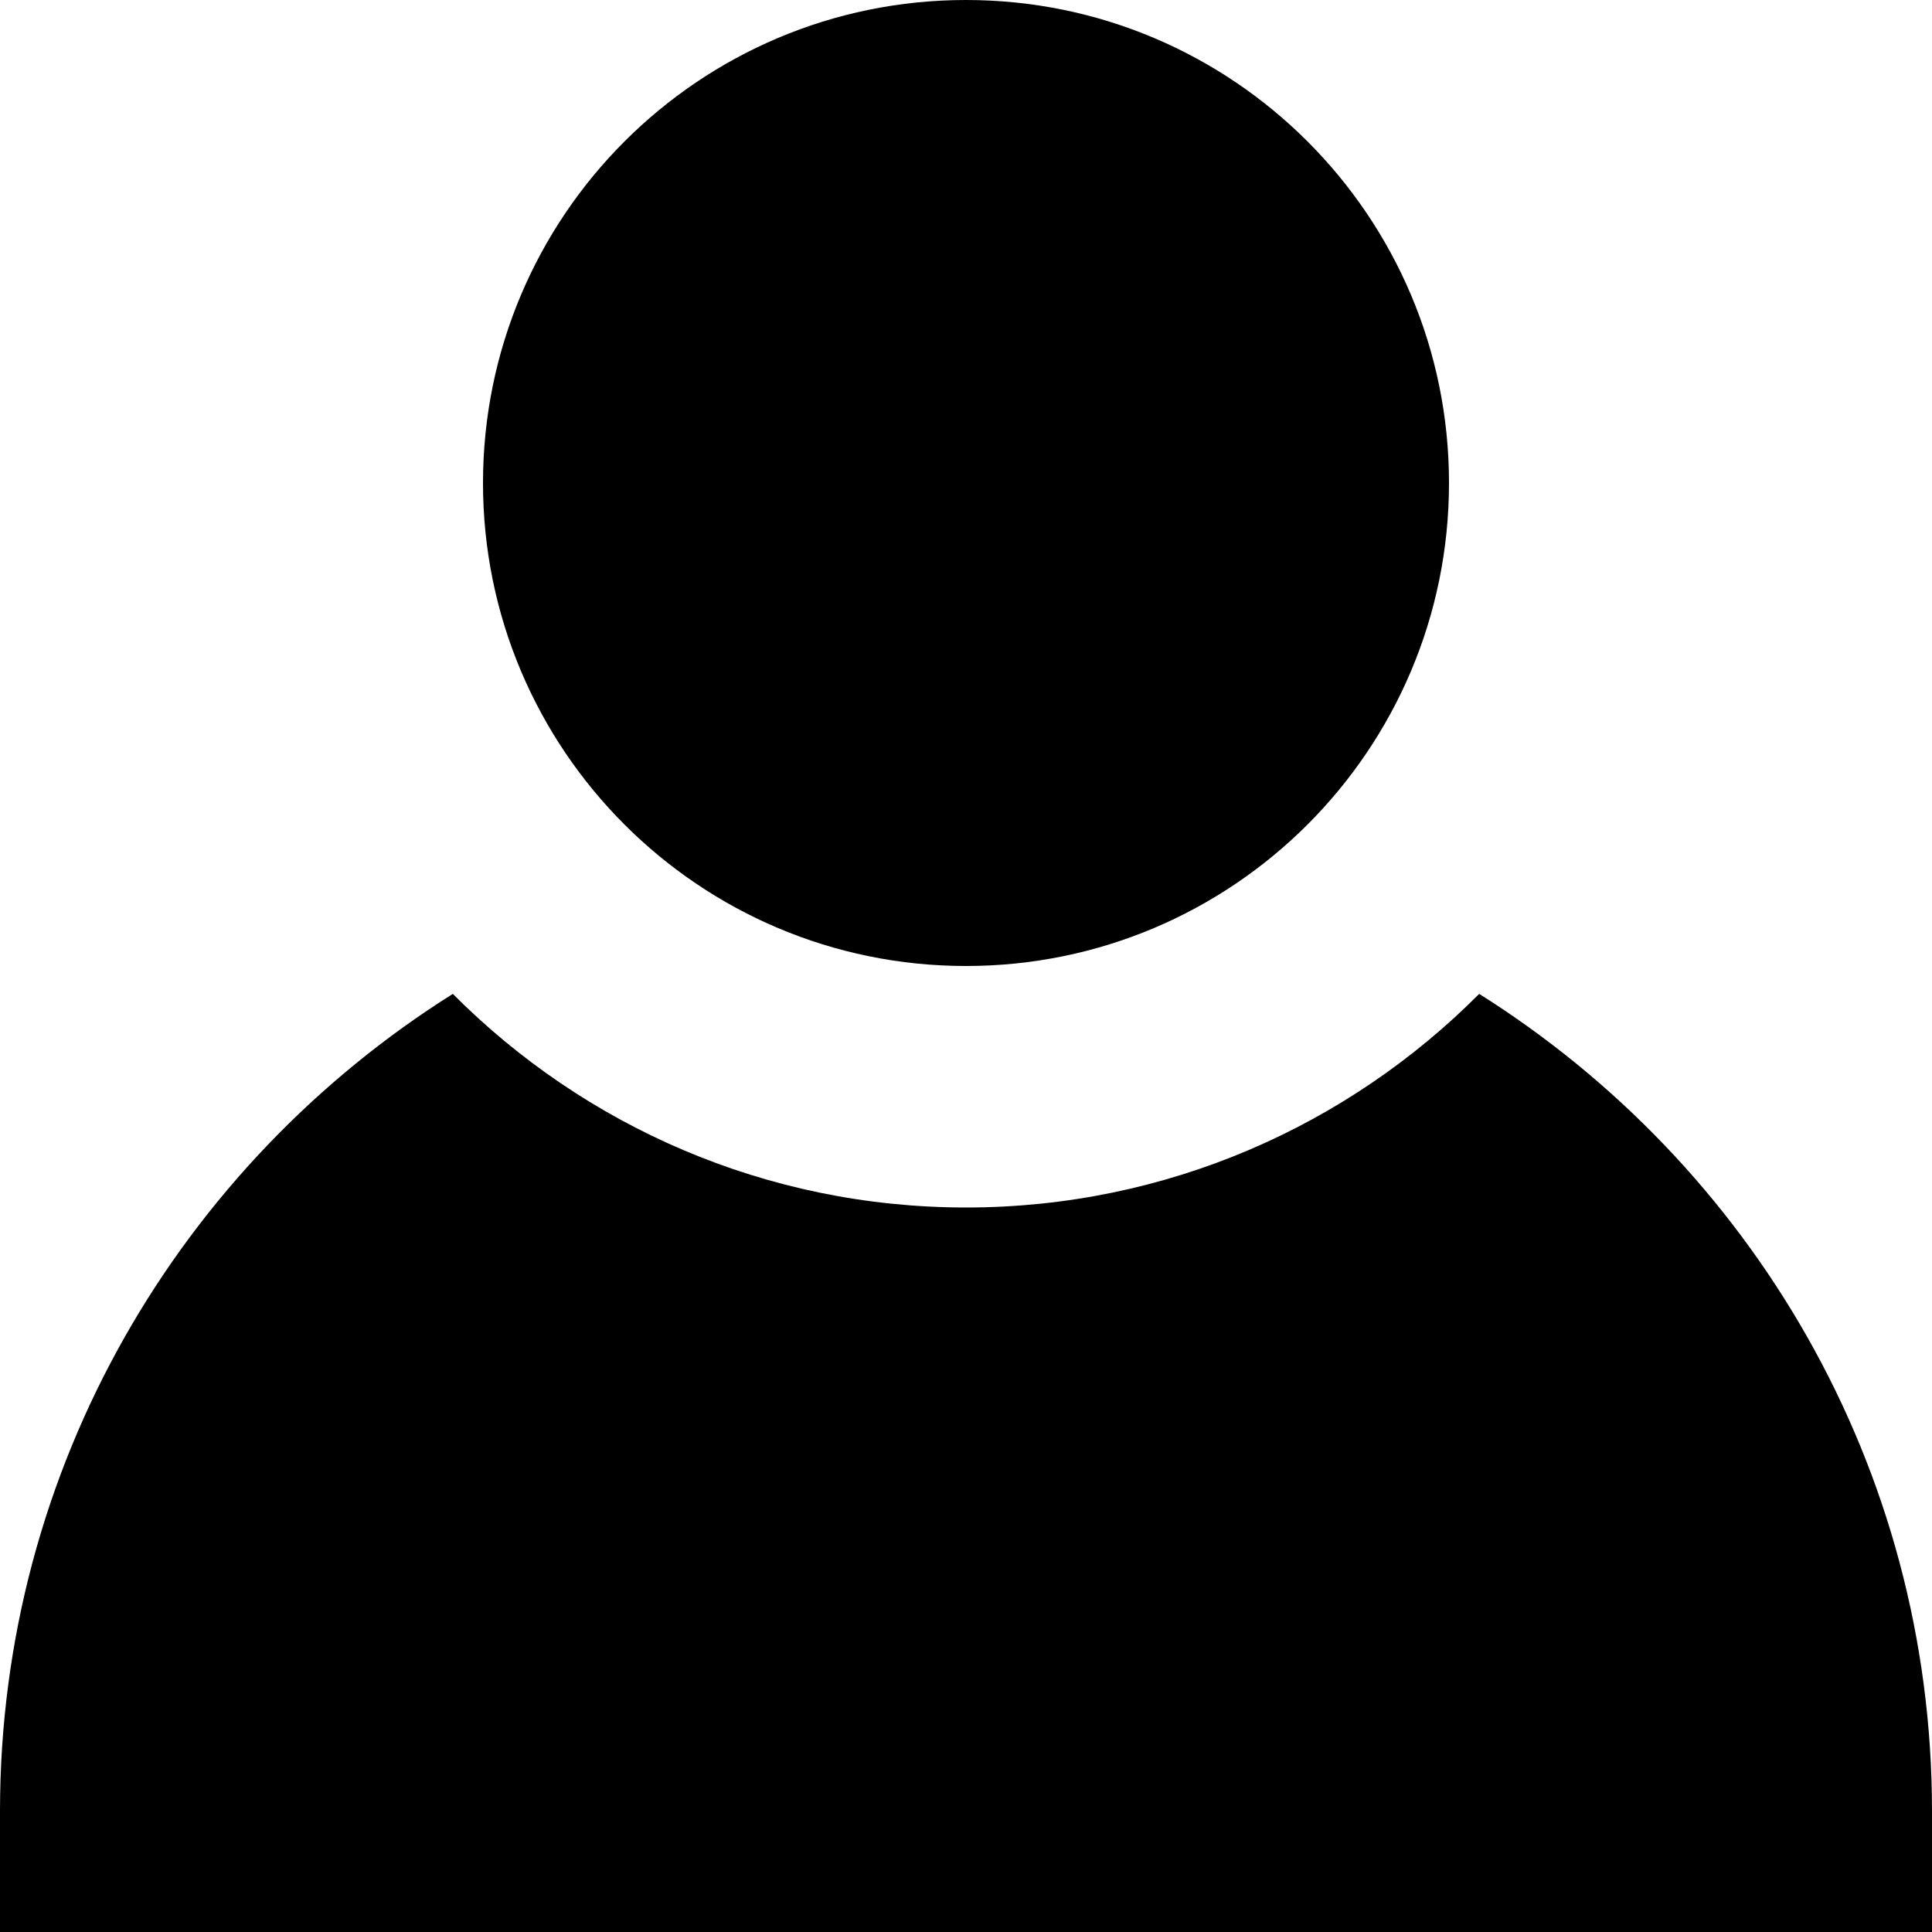
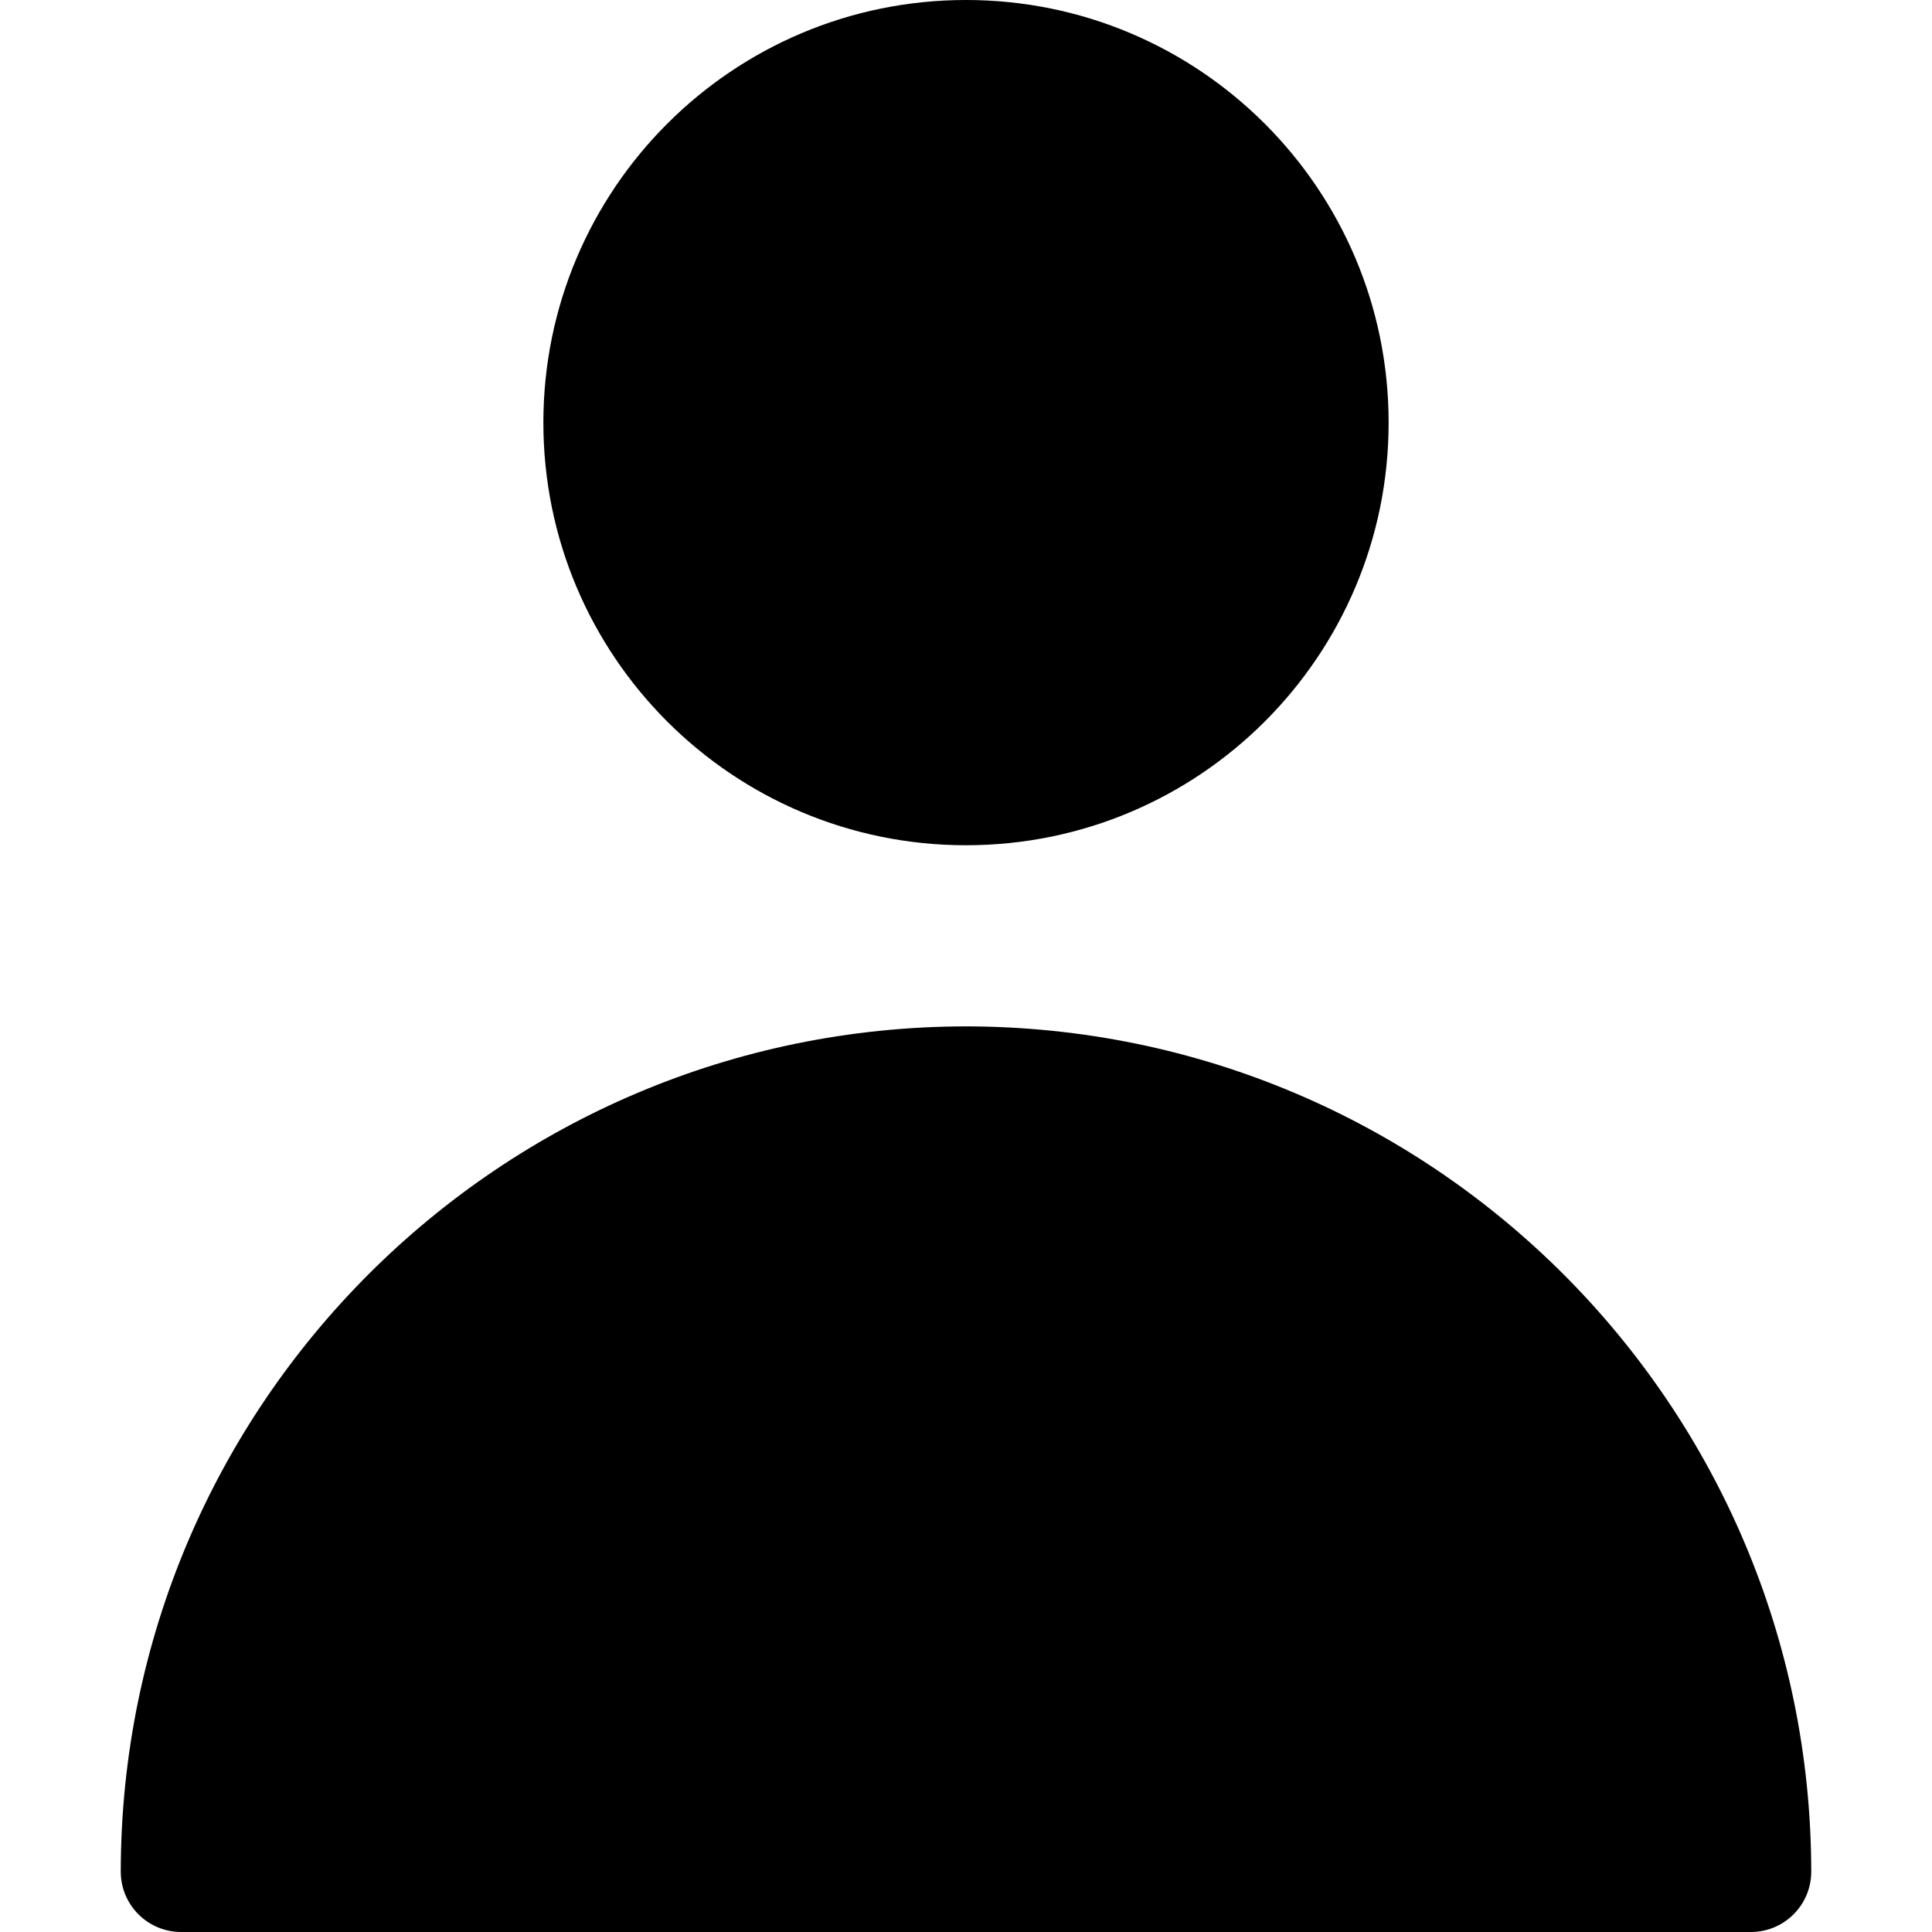
- <svg xmlns="http://www.w3.org/2000/svg" viewBox="0 0 16 16" width="16" height="16">
+ <svg xmlns="http://www.w3.org/2000/svg" height="16" width="16" viewBox="0 0 16 16">
  <g fill="currentColor">
-     <path data-color="color-2" d="M12.25,8.231C11.163,9.323,9.659,10,8,10S4.837,9.323,3.75,8.231C1.5,9.646,0,12.145,0,15v1h16 v-1C16,12.145,14.5,9.646,12.25,8.231z" />
-     <circle fill="currentColor" cx="8" cy="4" r="4" />
+     <circle cx="8" cy="3.5" r="3.5" fill="currentColor" data-color="color-2" />
+     <path d="M8,8.5c-3.864,.004-6.996,3.136-7,7,0,.276,.224,.5,.5,.5H14.5c.276,0,.5-.224,.5-.5-.004-3.864-3.136-6.996-7-7Z" fill="currentColor" />
  </g>
</svg>
